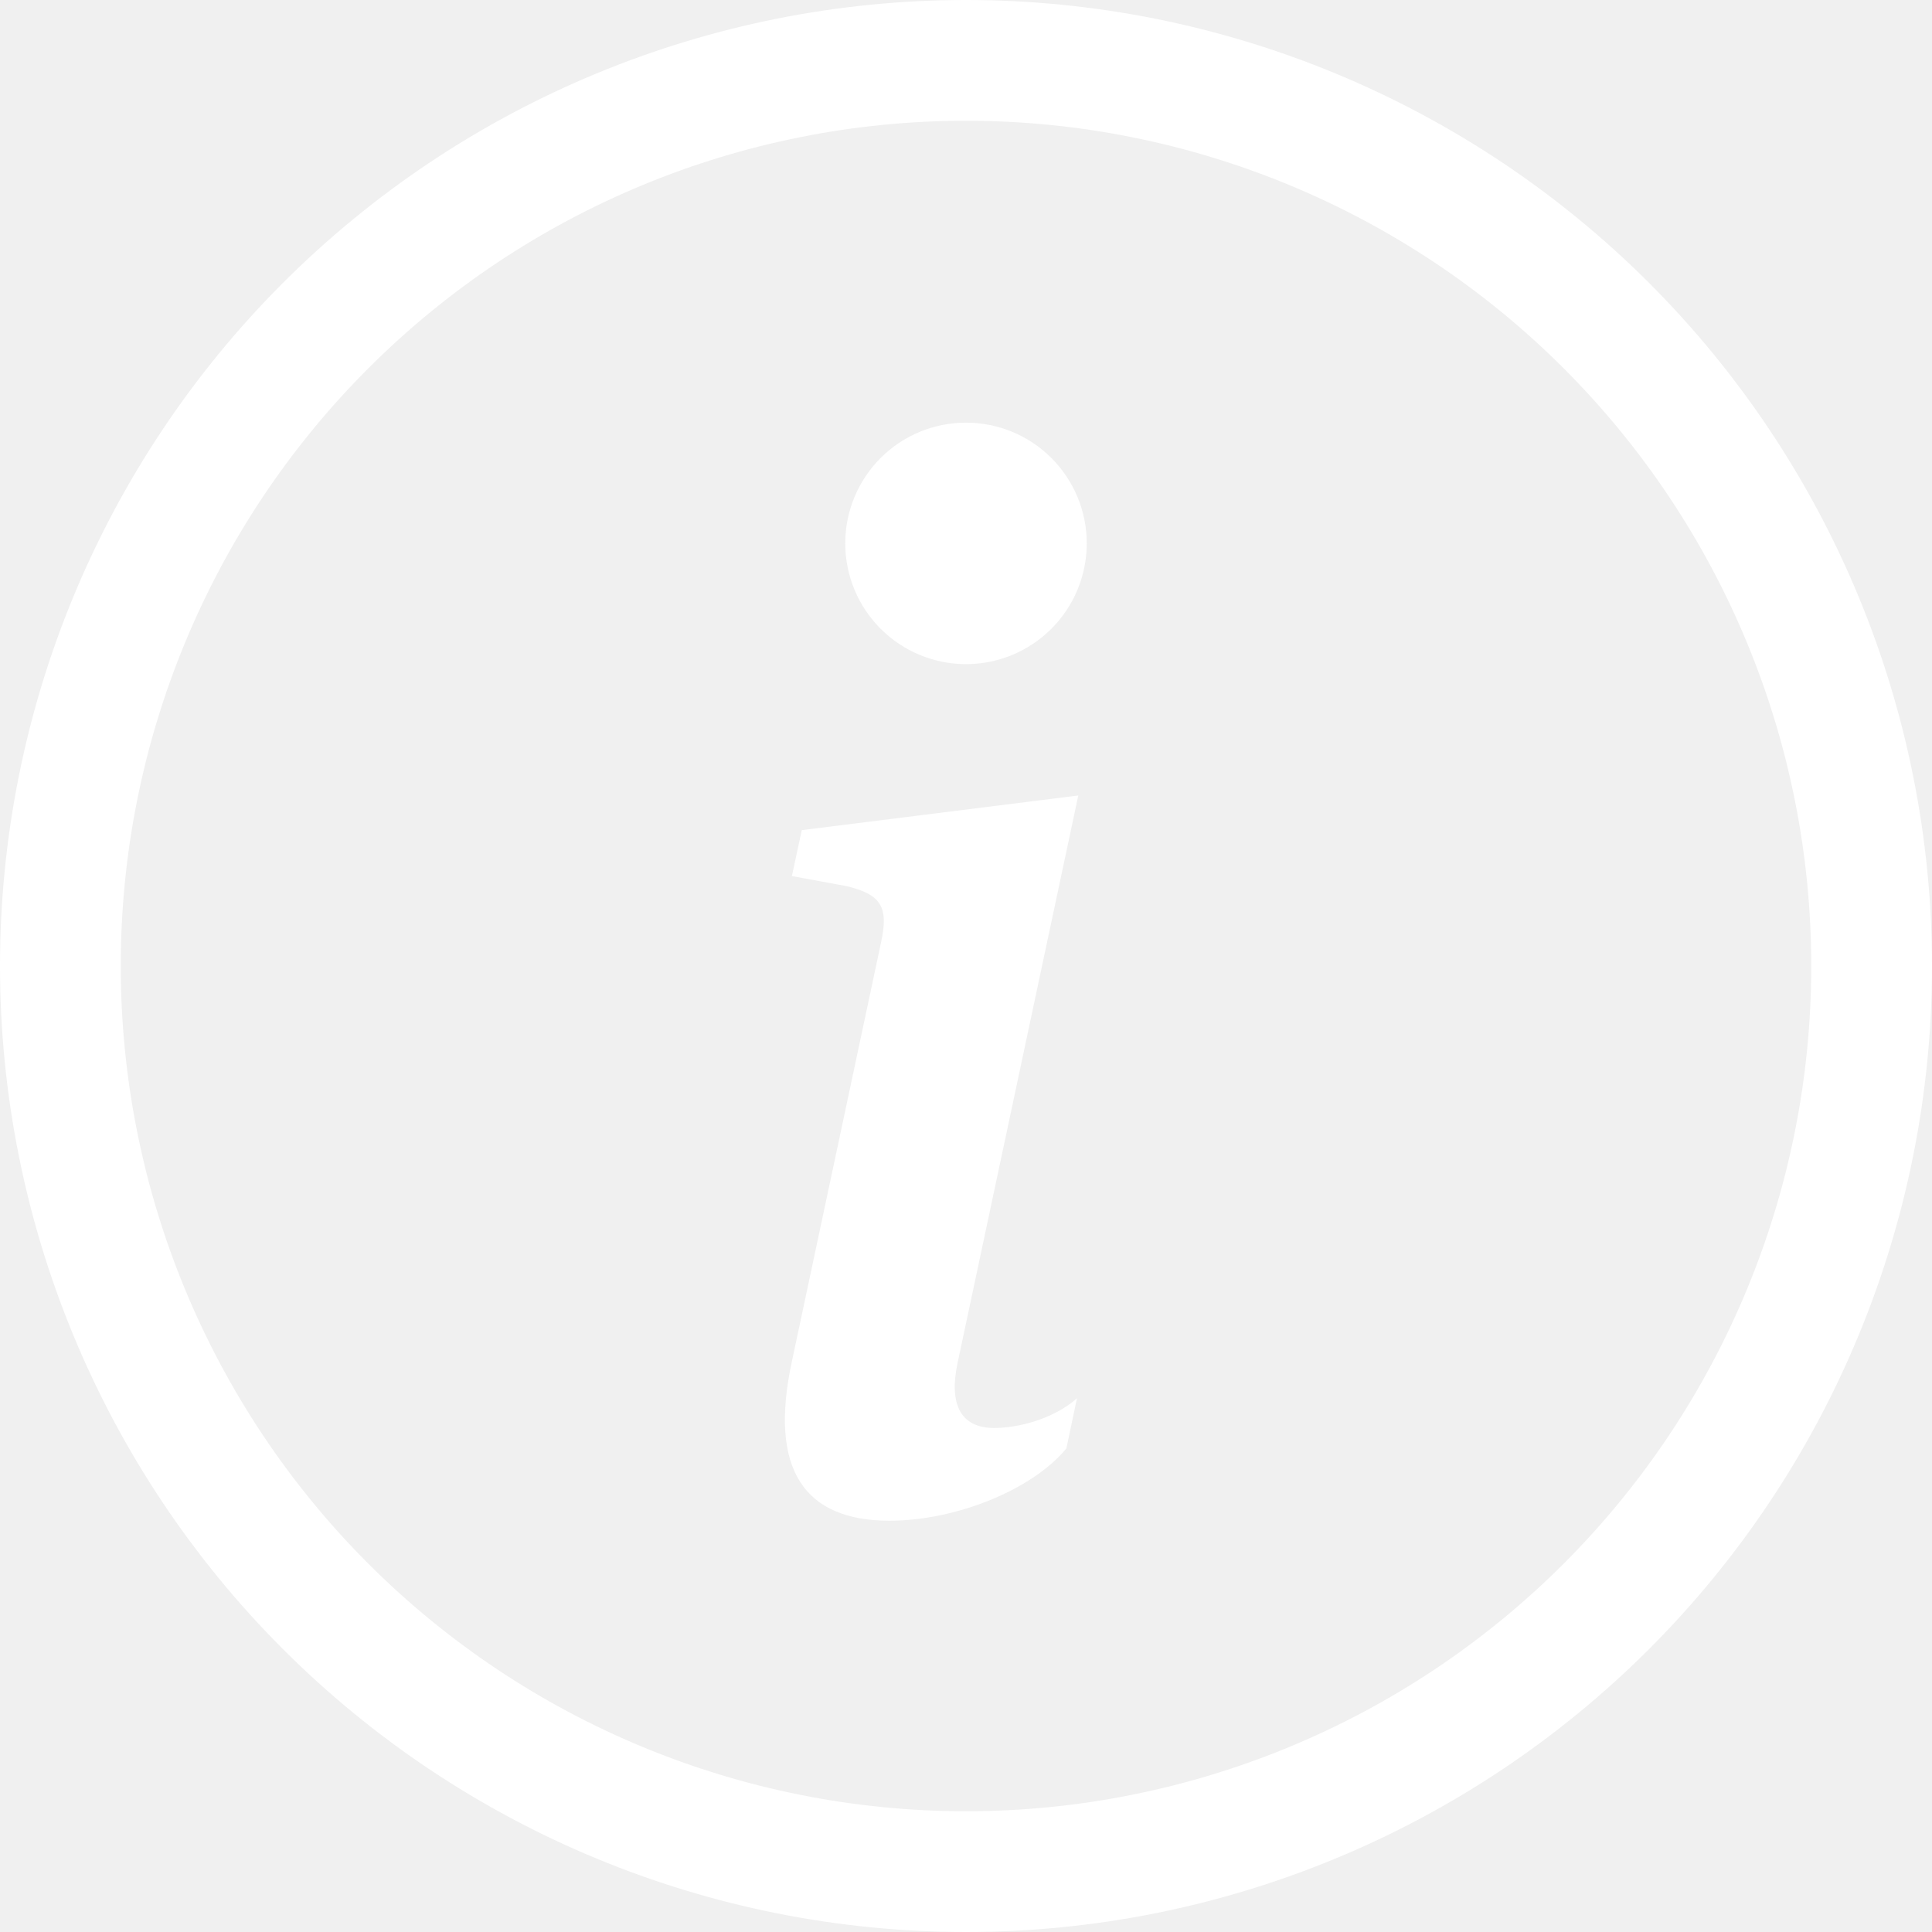
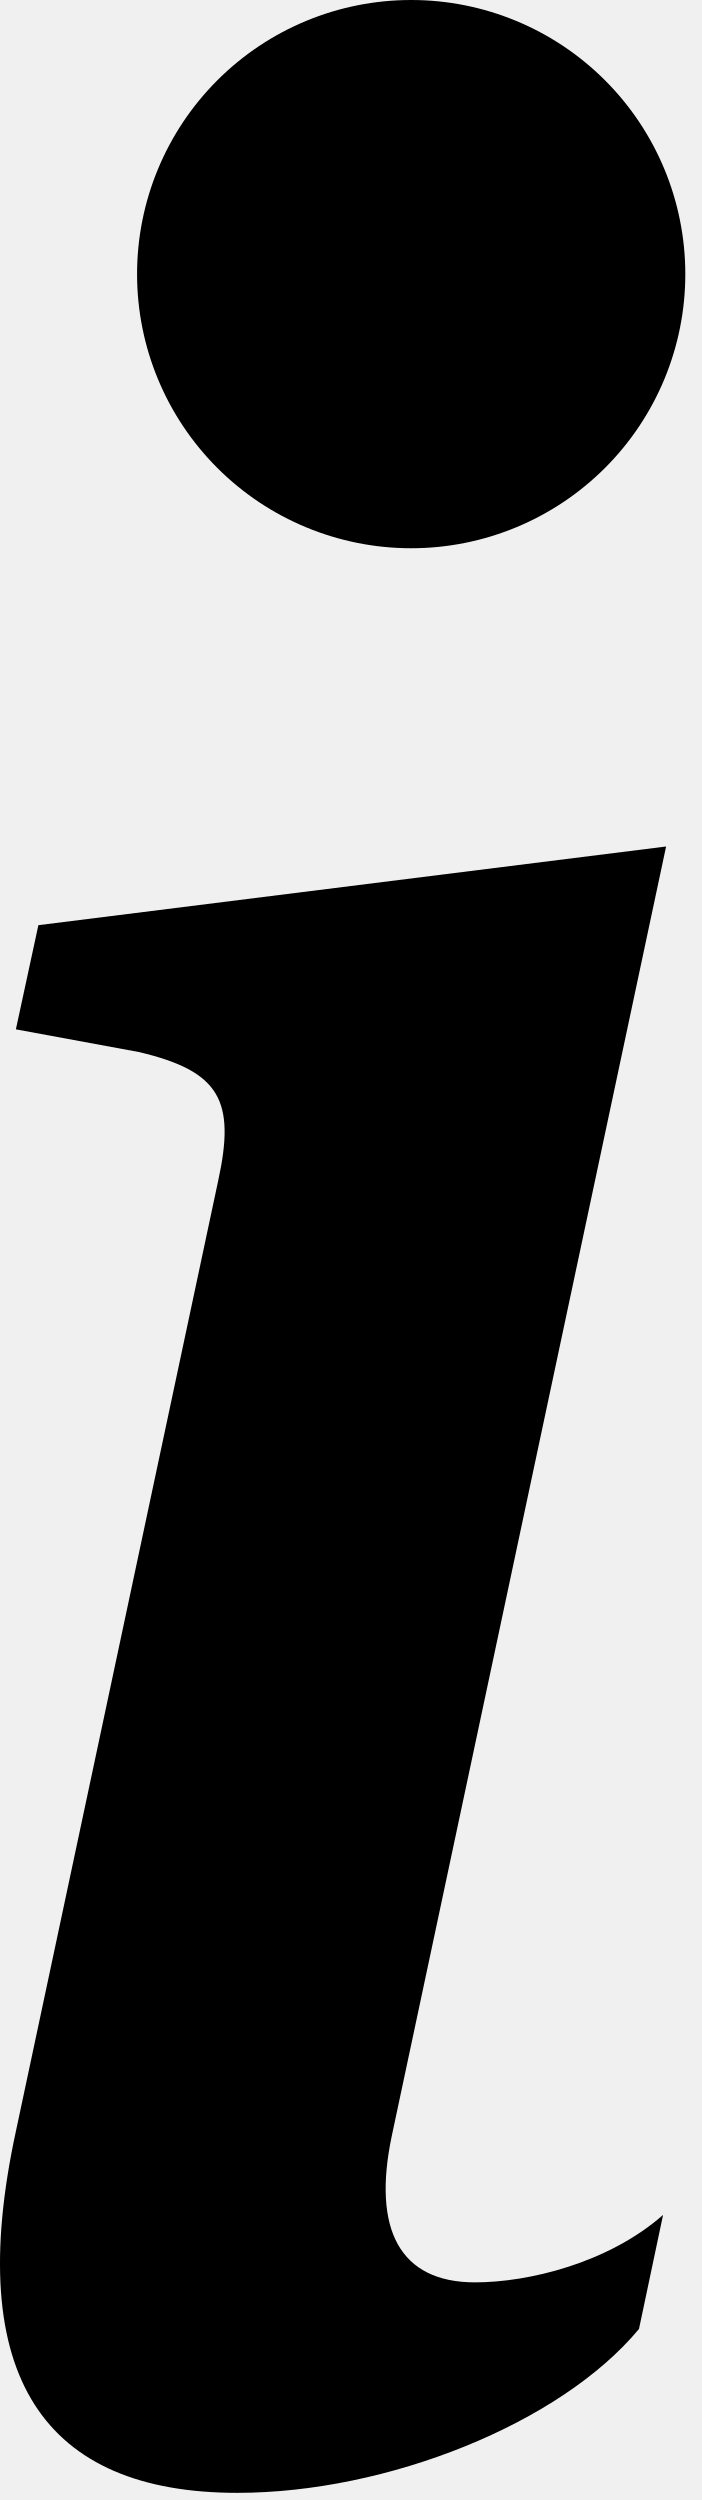
- <svg xmlns="http://www.w3.org/2000/svg" width="50" height="50" viewBox="0 0 50 50" fill="none">
-   <path d="M25 46.875C19.198 46.875 13.634 44.57 9.532 40.468C5.43 36.366 3.125 30.802 3.125 25C3.125 19.198 5.43 13.634 9.532 9.532C13.634 5.43 19.198 3.125 25 3.125C30.802 3.125 36.366 5.43 40.468 9.532C44.57 13.634 46.875 19.198 46.875 25C46.875 30.802 44.57 36.366 40.468 40.468C36.366 44.57 30.802 46.875 25 46.875ZM25 50C31.63 50 37.989 47.366 42.678 42.678C47.366 37.989 50 31.63 50 25C50 18.37 47.366 12.011 42.678 7.322C37.989 2.634 31.63 0 25 0C18.37 0 12.011 2.634 7.322 7.322C2.634 12.011 0 18.37 0 25C0 31.63 2.634 37.989 7.322 42.678C12.011 47.366 18.37 50 25 50Z" fill="white" />
-   <path d="M27.906 20.587L20.75 21.484L20.494 22.672L21.9 22.931C22.819 23.15 23 23.481 22.8 24.397L20.494 35.234C19.887 38.038 20.822 39.356 23.019 39.356C24.722 39.356 26.7 38.569 27.597 37.487L27.872 36.188C27.247 36.737 26.334 36.956 25.728 36.956C24.869 36.956 24.556 36.353 24.778 35.291L27.906 20.587ZM28.125 14.062C28.125 14.891 27.796 15.686 27.21 16.272C26.624 16.858 25.829 17.188 25 17.188C24.171 17.188 23.376 16.858 22.79 16.272C22.204 15.686 21.875 14.891 21.875 14.062C21.875 13.234 22.204 12.439 22.79 11.853C23.376 11.267 24.171 10.938 25 10.938C25.829 10.938 26.624 11.267 27.21 11.853C27.796 12.439 28.125 13.234 28.125 14.062Z" fill="white" />
+ <svg xmlns="http://www.w3.org/2000/svg" width="16" height="57" viewBox="0 0 16 57" fill="none">
+   <path d="M15.187 19.3L0.875 21.094L0.362 23.469L3.175 23.988C5.012 24.425 5.375 25.087 4.975 26.919L0.362 48.594C-0.85 54.2 1.018 56.837 5.412 56.837C8.818 56.837 12.775 55.263 14.569 53.1L15.118 50.5C13.868 51.6 12.043 52.038 10.831 52.038C9.112 52.038 8.487 50.831 8.931 48.706L15.187 19.3ZM15.625 6.25C15.625 7.908 14.966 9.497 13.794 10.669C12.622 11.841 11.032 12.5 9.375 12.5C7.717 12.5 6.127 11.841 4.955 10.669C3.783 9.497 3.125 7.908 3.125 6.25C3.125 4.592 3.783 3.003 4.955 1.831C6.127 0.658 7.717 0 9.375 0C11.032 0 12.622 0.658 13.794 1.831C14.966 3.003 15.625 4.592 15.625 6.25Z" fill="black" />
</svg>
